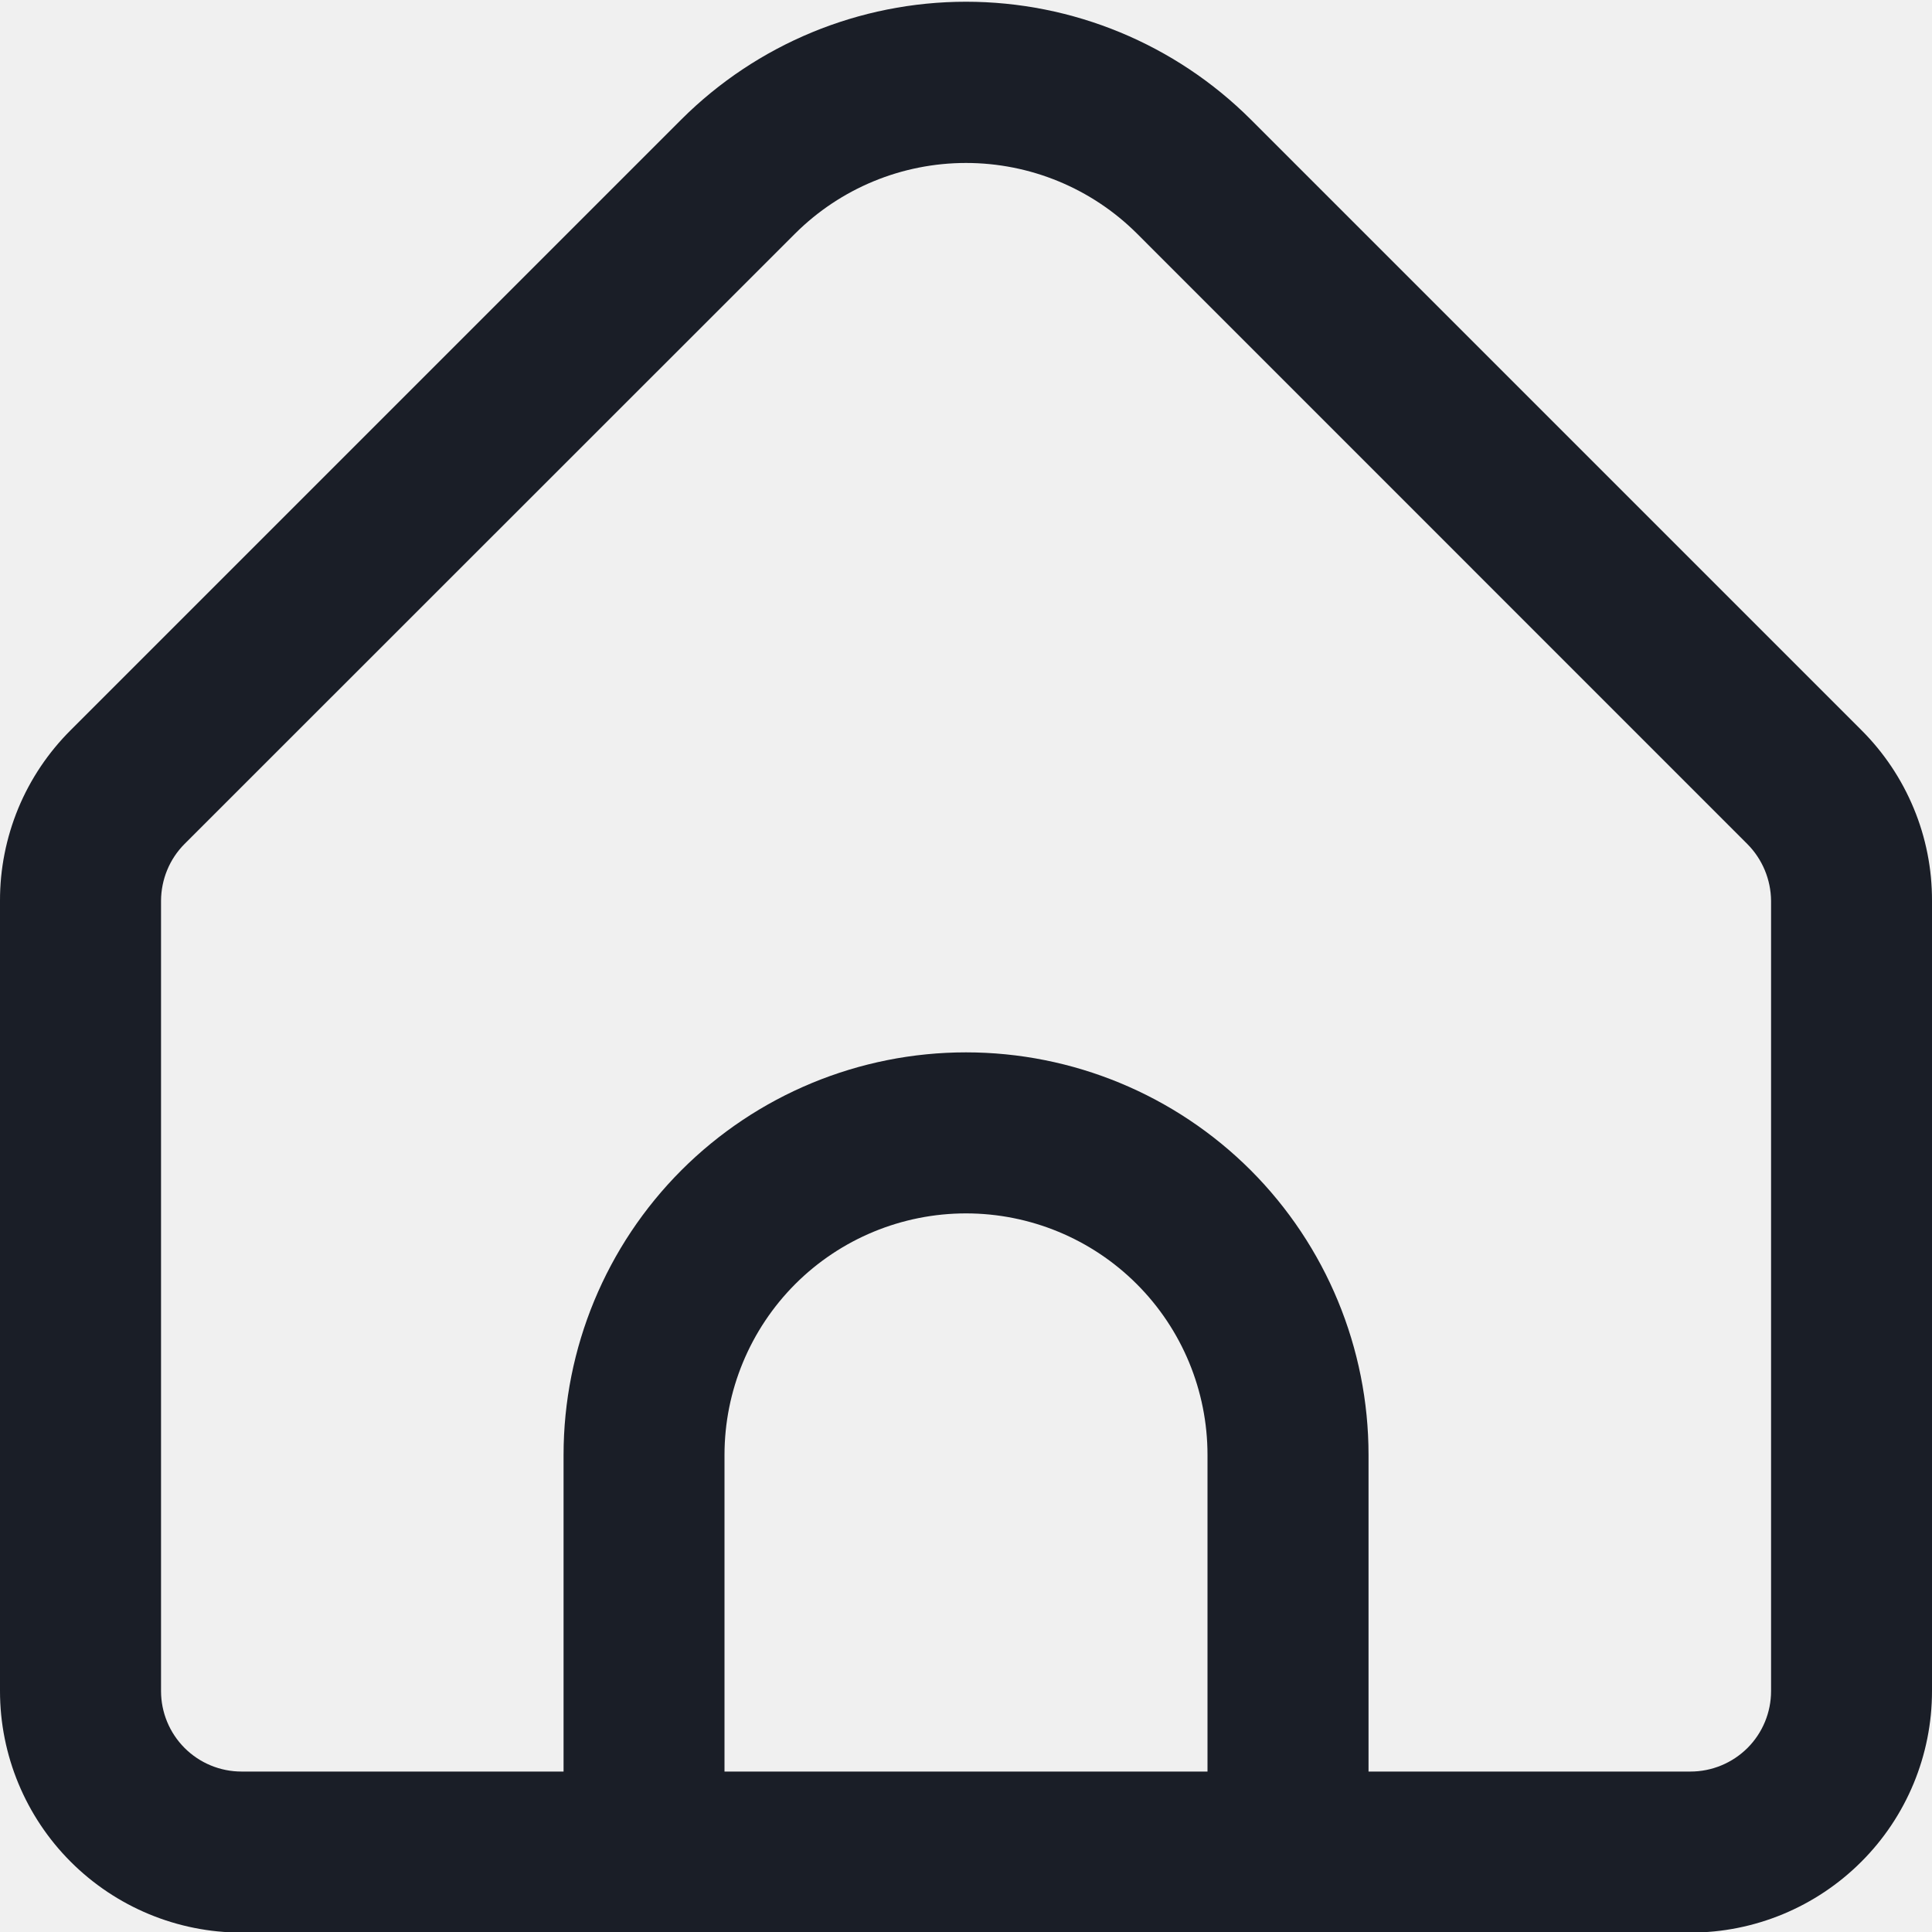
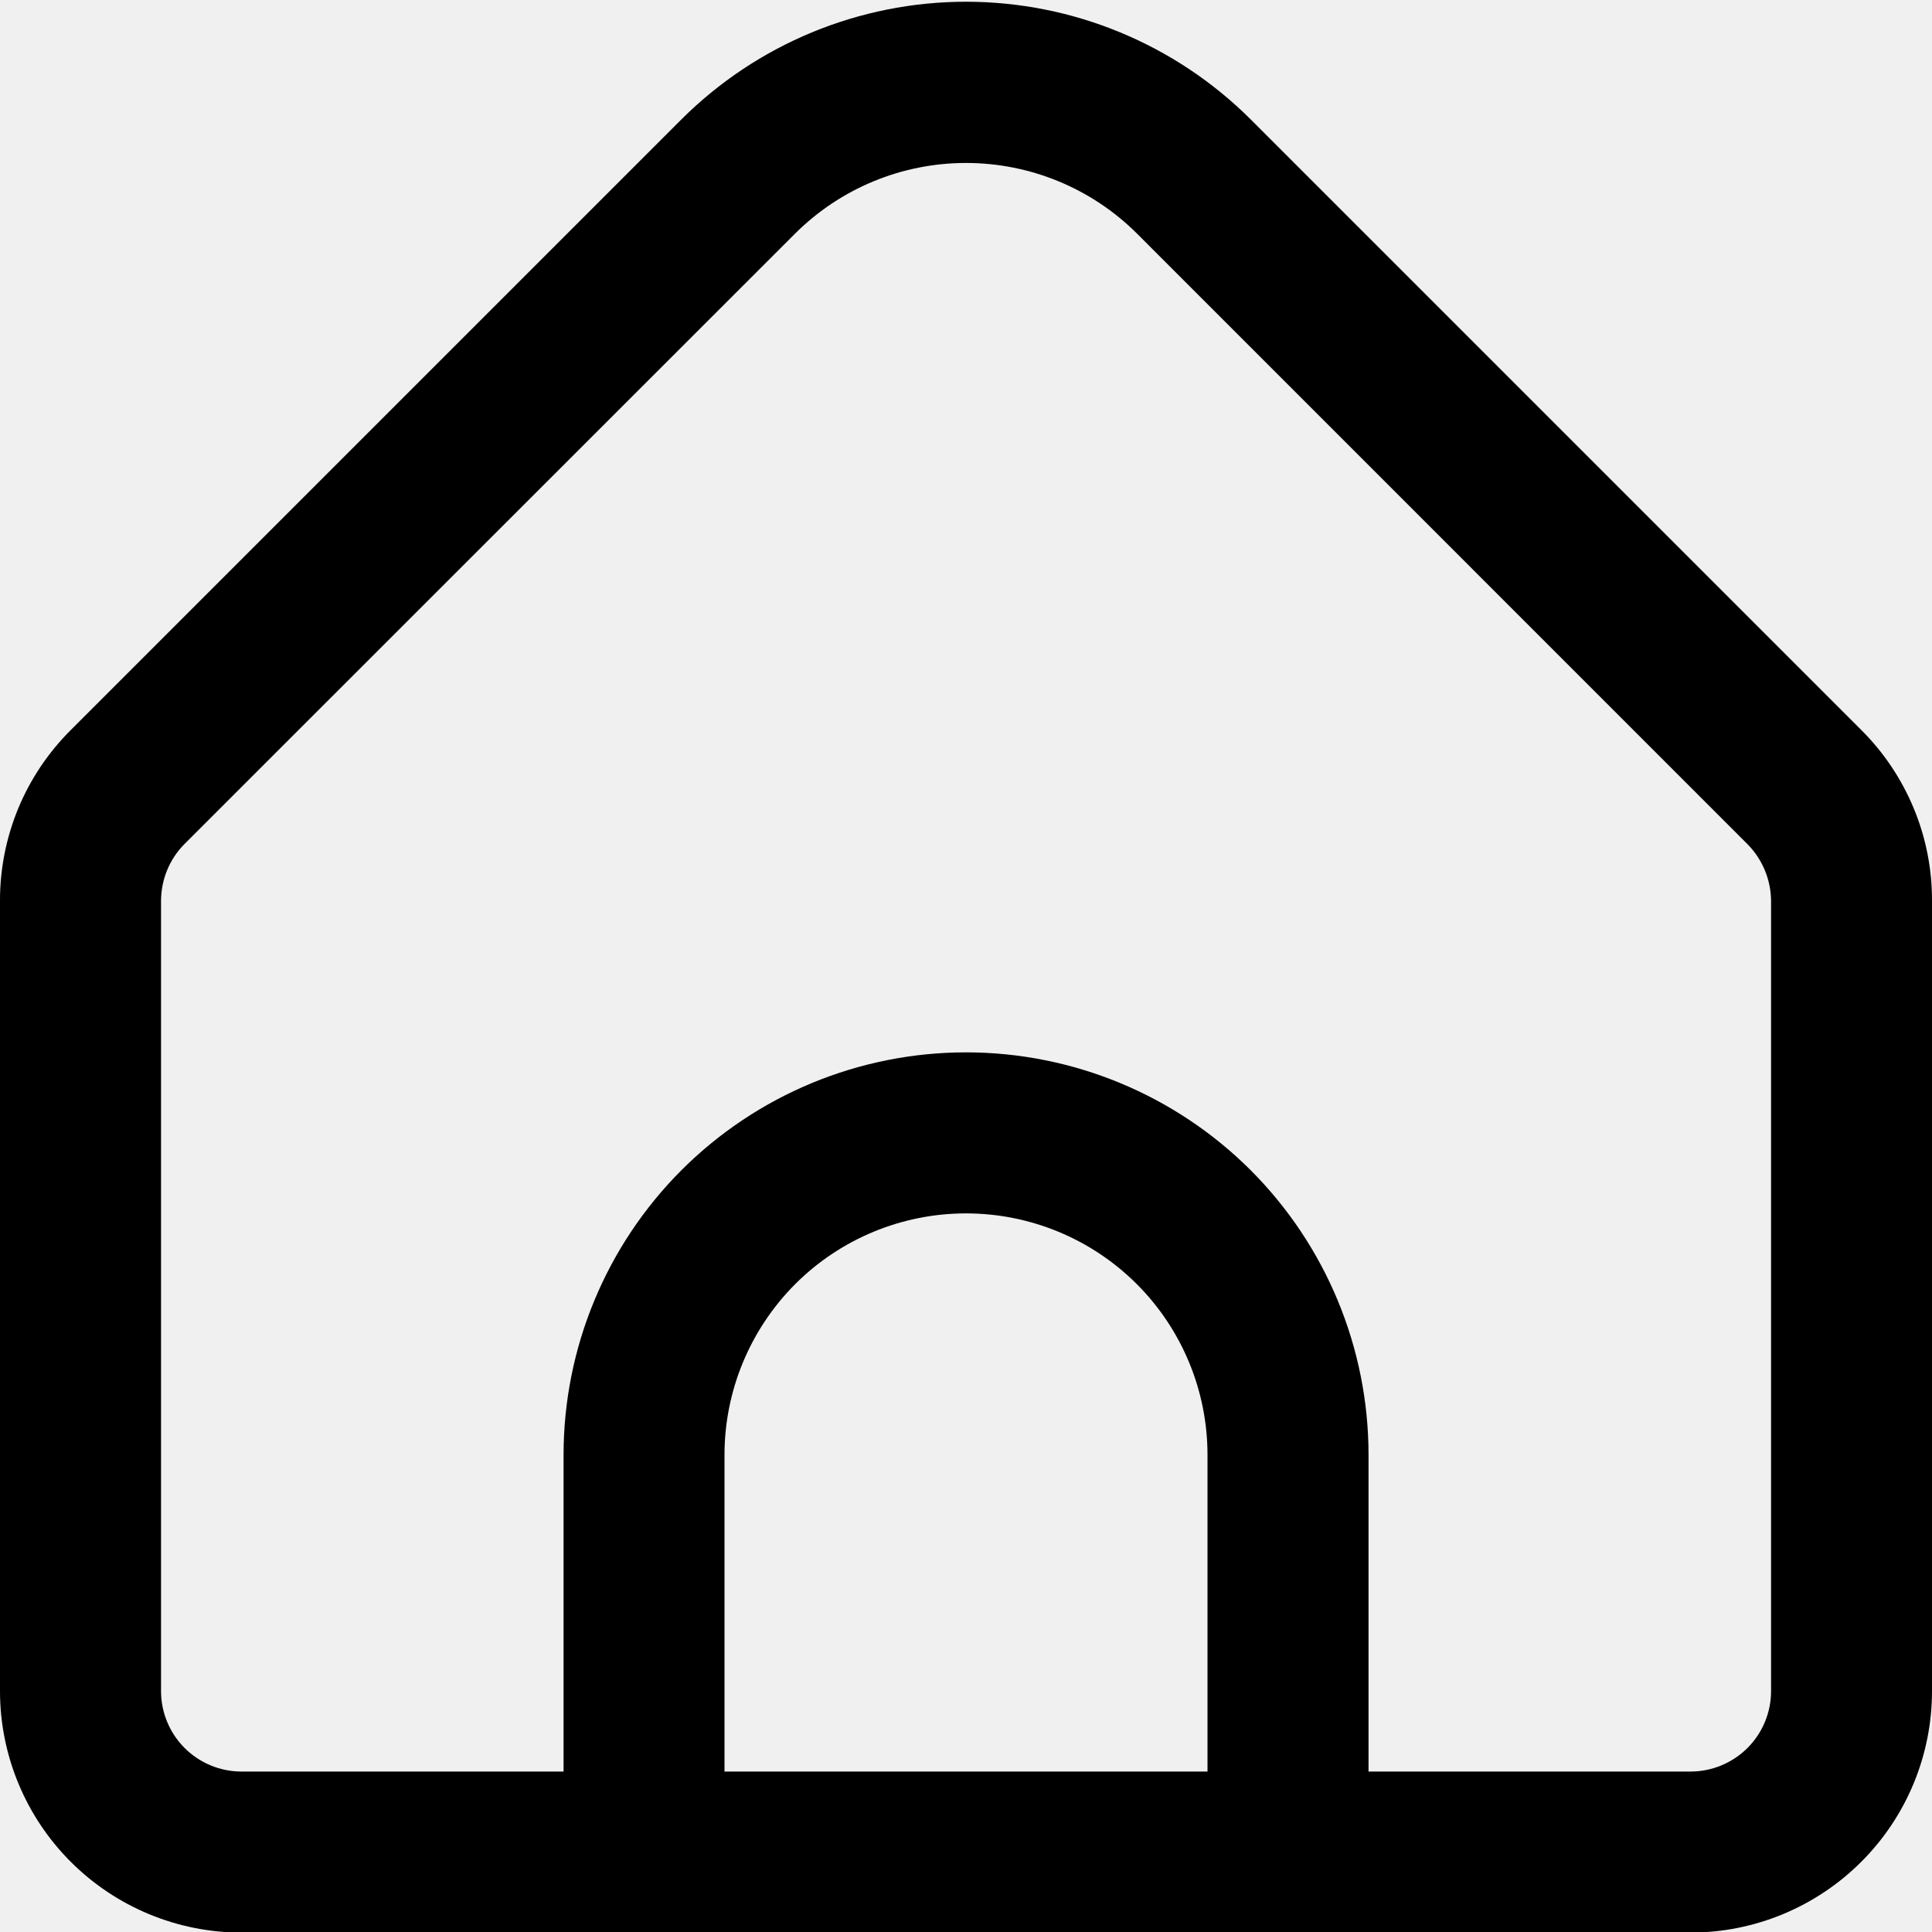
<svg xmlns="http://www.w3.org/2000/svg" width="20" height="20" viewBox="0 0 20 20" fill="none">
  <g clip-path="url(#clip0_1854_5734)">
-     <path d="M19.268 7.557L12.947 1.236C12.165 0.456 11.105 0.018 10 0.018C8.896 0.018 7.836 0.456 7.054 1.236L0.733 7.557C0.5 7.789 0.315 8.064 0.189 8.368C0.064 8.671 -0.001 8.997 0 9.325V17.506C0 18.169 0.264 18.805 0.732 19.273C1.201 19.742 1.837 20.006 2.5 20.006H17.5C18.163 20.006 18.799 19.742 19.268 19.273C19.737 18.805 20 18.169 20 17.506V9.325C20.001 8.997 19.937 8.671 19.811 8.368C19.685 8.064 19.501 7.789 19.268 7.557ZM12.5 18.339H7.5V15.061C7.5 14.398 7.764 13.762 8.232 13.293C8.701 12.824 9.337 12.561 10 12.561C10.663 12.561 11.299 12.824 11.768 13.293C12.237 13.762 12.5 14.398 12.5 15.061V18.339ZM18.334 17.506C18.334 17.727 18.246 17.939 18.09 18.095C17.933 18.251 17.721 18.339 17.5 18.339H14.167V15.061C14.167 13.956 13.728 12.896 12.947 12.114C12.165 11.333 11.105 10.894 10 10.894C8.895 10.894 7.835 11.333 7.054 12.114C6.273 12.896 5.834 13.956 5.834 15.061V18.339H2.5C2.279 18.339 2.067 18.251 1.911 18.095C1.755 17.939 1.667 17.727 1.667 17.506V9.325C1.668 9.104 1.755 8.892 1.911 8.736L8.232 2.417C8.702 1.949 9.337 1.687 10 1.687C10.663 1.687 11.299 1.949 11.769 2.417L18.089 8.738C18.244 8.894 18.332 9.105 18.334 9.325V17.506Z" fill="#1A1E27" />
+     <path d="M19.268 7.557L12.947 1.236C12.165 0.456 11.105 0.018 10 0.018C8.896 0.018 7.836 0.456 7.054 1.236L0.733 7.557C0.5 7.789 0.315 8.064 0.189 8.368C0.064 8.671 -0.001 8.997 0 9.325V17.506C0 18.169 0.264 18.805 0.732 19.273C1.201 19.742 1.837 20.006 2.5 20.006H17.5C18.163 20.006 18.799 19.742 19.268 19.273C19.737 18.805 20 18.169 20 17.506V9.325C20.001 8.997 19.937 8.671 19.811 8.368C19.685 8.064 19.501 7.789 19.268 7.557ZM12.5 18.339H7.5V15.061C7.5 14.398 7.764 13.762 8.232 13.293C8.701 12.824 9.337 12.561 10 12.561C10.663 12.561 11.299 12.824 11.768 13.293C12.237 13.762 12.5 14.398 12.5 15.061V18.339ZM18.334 17.506C18.334 17.727 18.246 17.939 18.09 18.095C17.933 18.251 17.721 18.339 17.5 18.339H14.167V15.061C14.167 13.956 13.728 12.896 12.947 12.114C12.165 11.333 11.105 10.894 10 10.894C8.895 10.894 7.835 11.333 7.054 12.114C6.273 12.896 5.834 13.956 5.834 15.061V18.339H2.5C2.279 18.339 2.067 18.251 1.911 18.095C1.755 17.939 1.667 17.727 1.667 17.506V9.325C1.668 9.104 1.755 8.892 1.911 8.736L8.232 2.417C8.702 1.949 9.337 1.687 10 1.687C10.663 1.687 11.299 1.949 11.769 2.417L18.089 8.738C18.244 8.894 18.332 9.105 18.334 9.325V17.506Z" fill="currentColor" />
  </g>
  <defs>
    <clipPath id="clip0_1854_5734">
      <rect width="20" height="20" fill="white" />
    </clipPath>
  </defs>
</svg>
